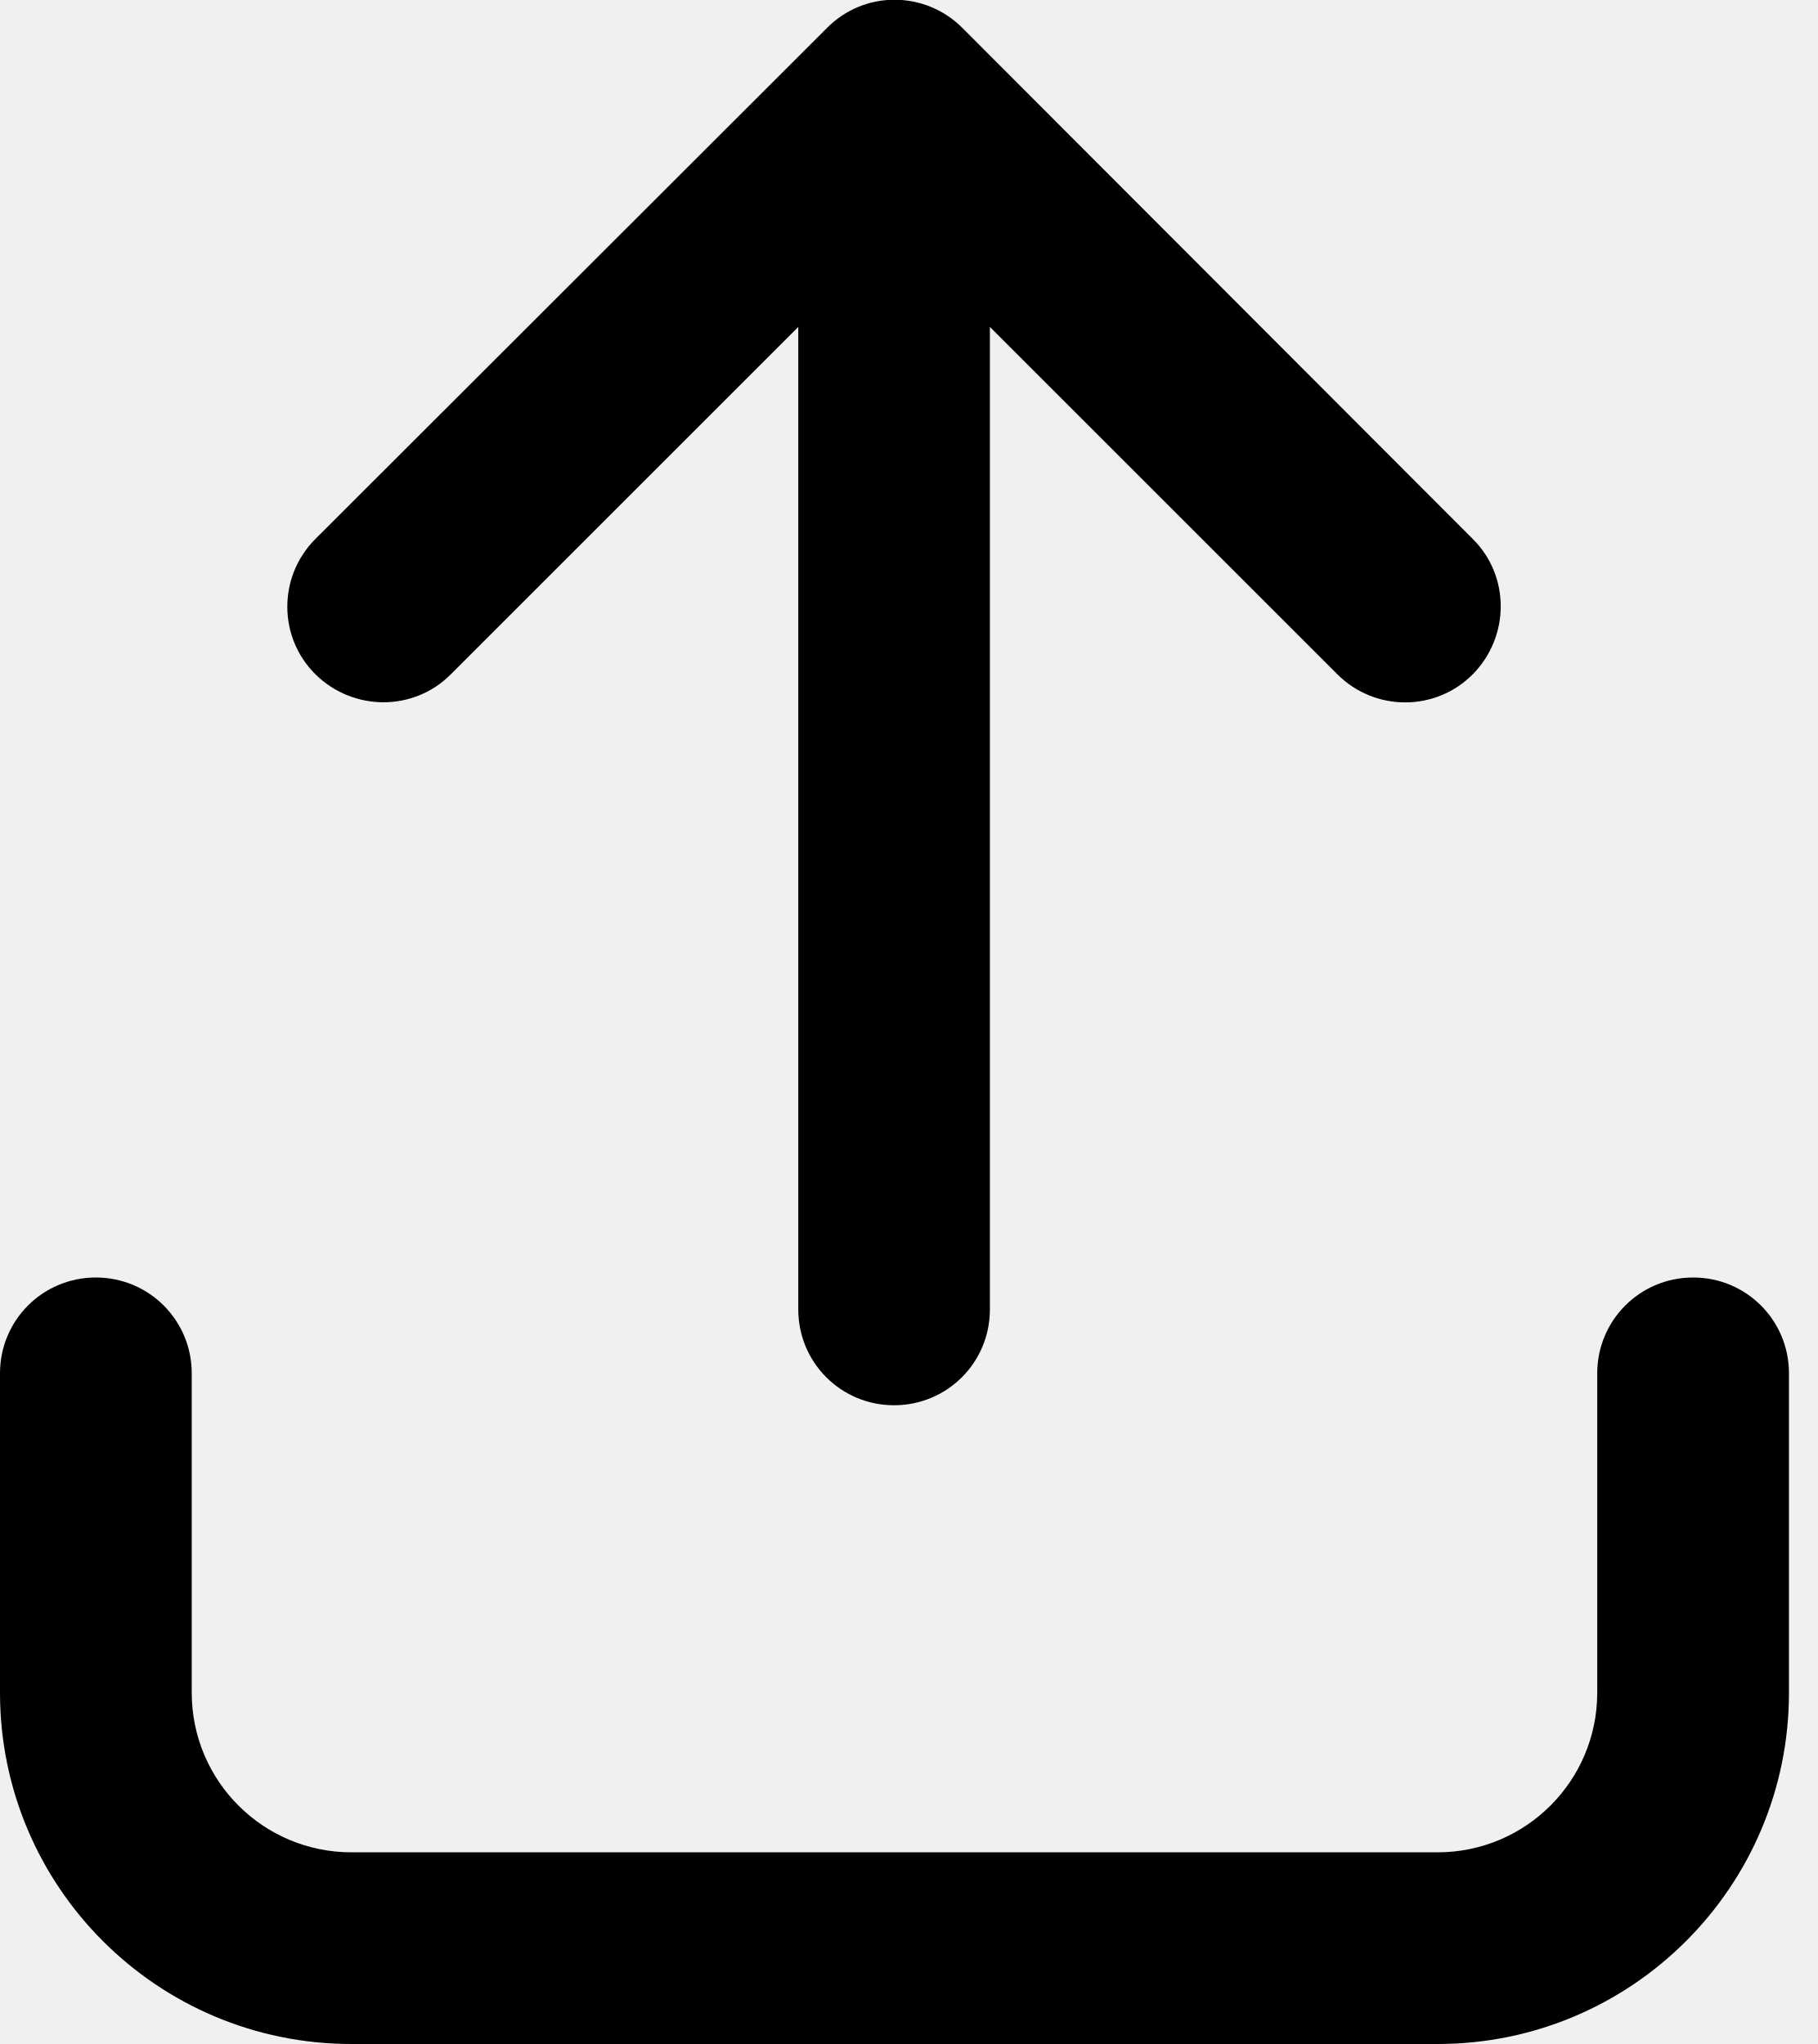
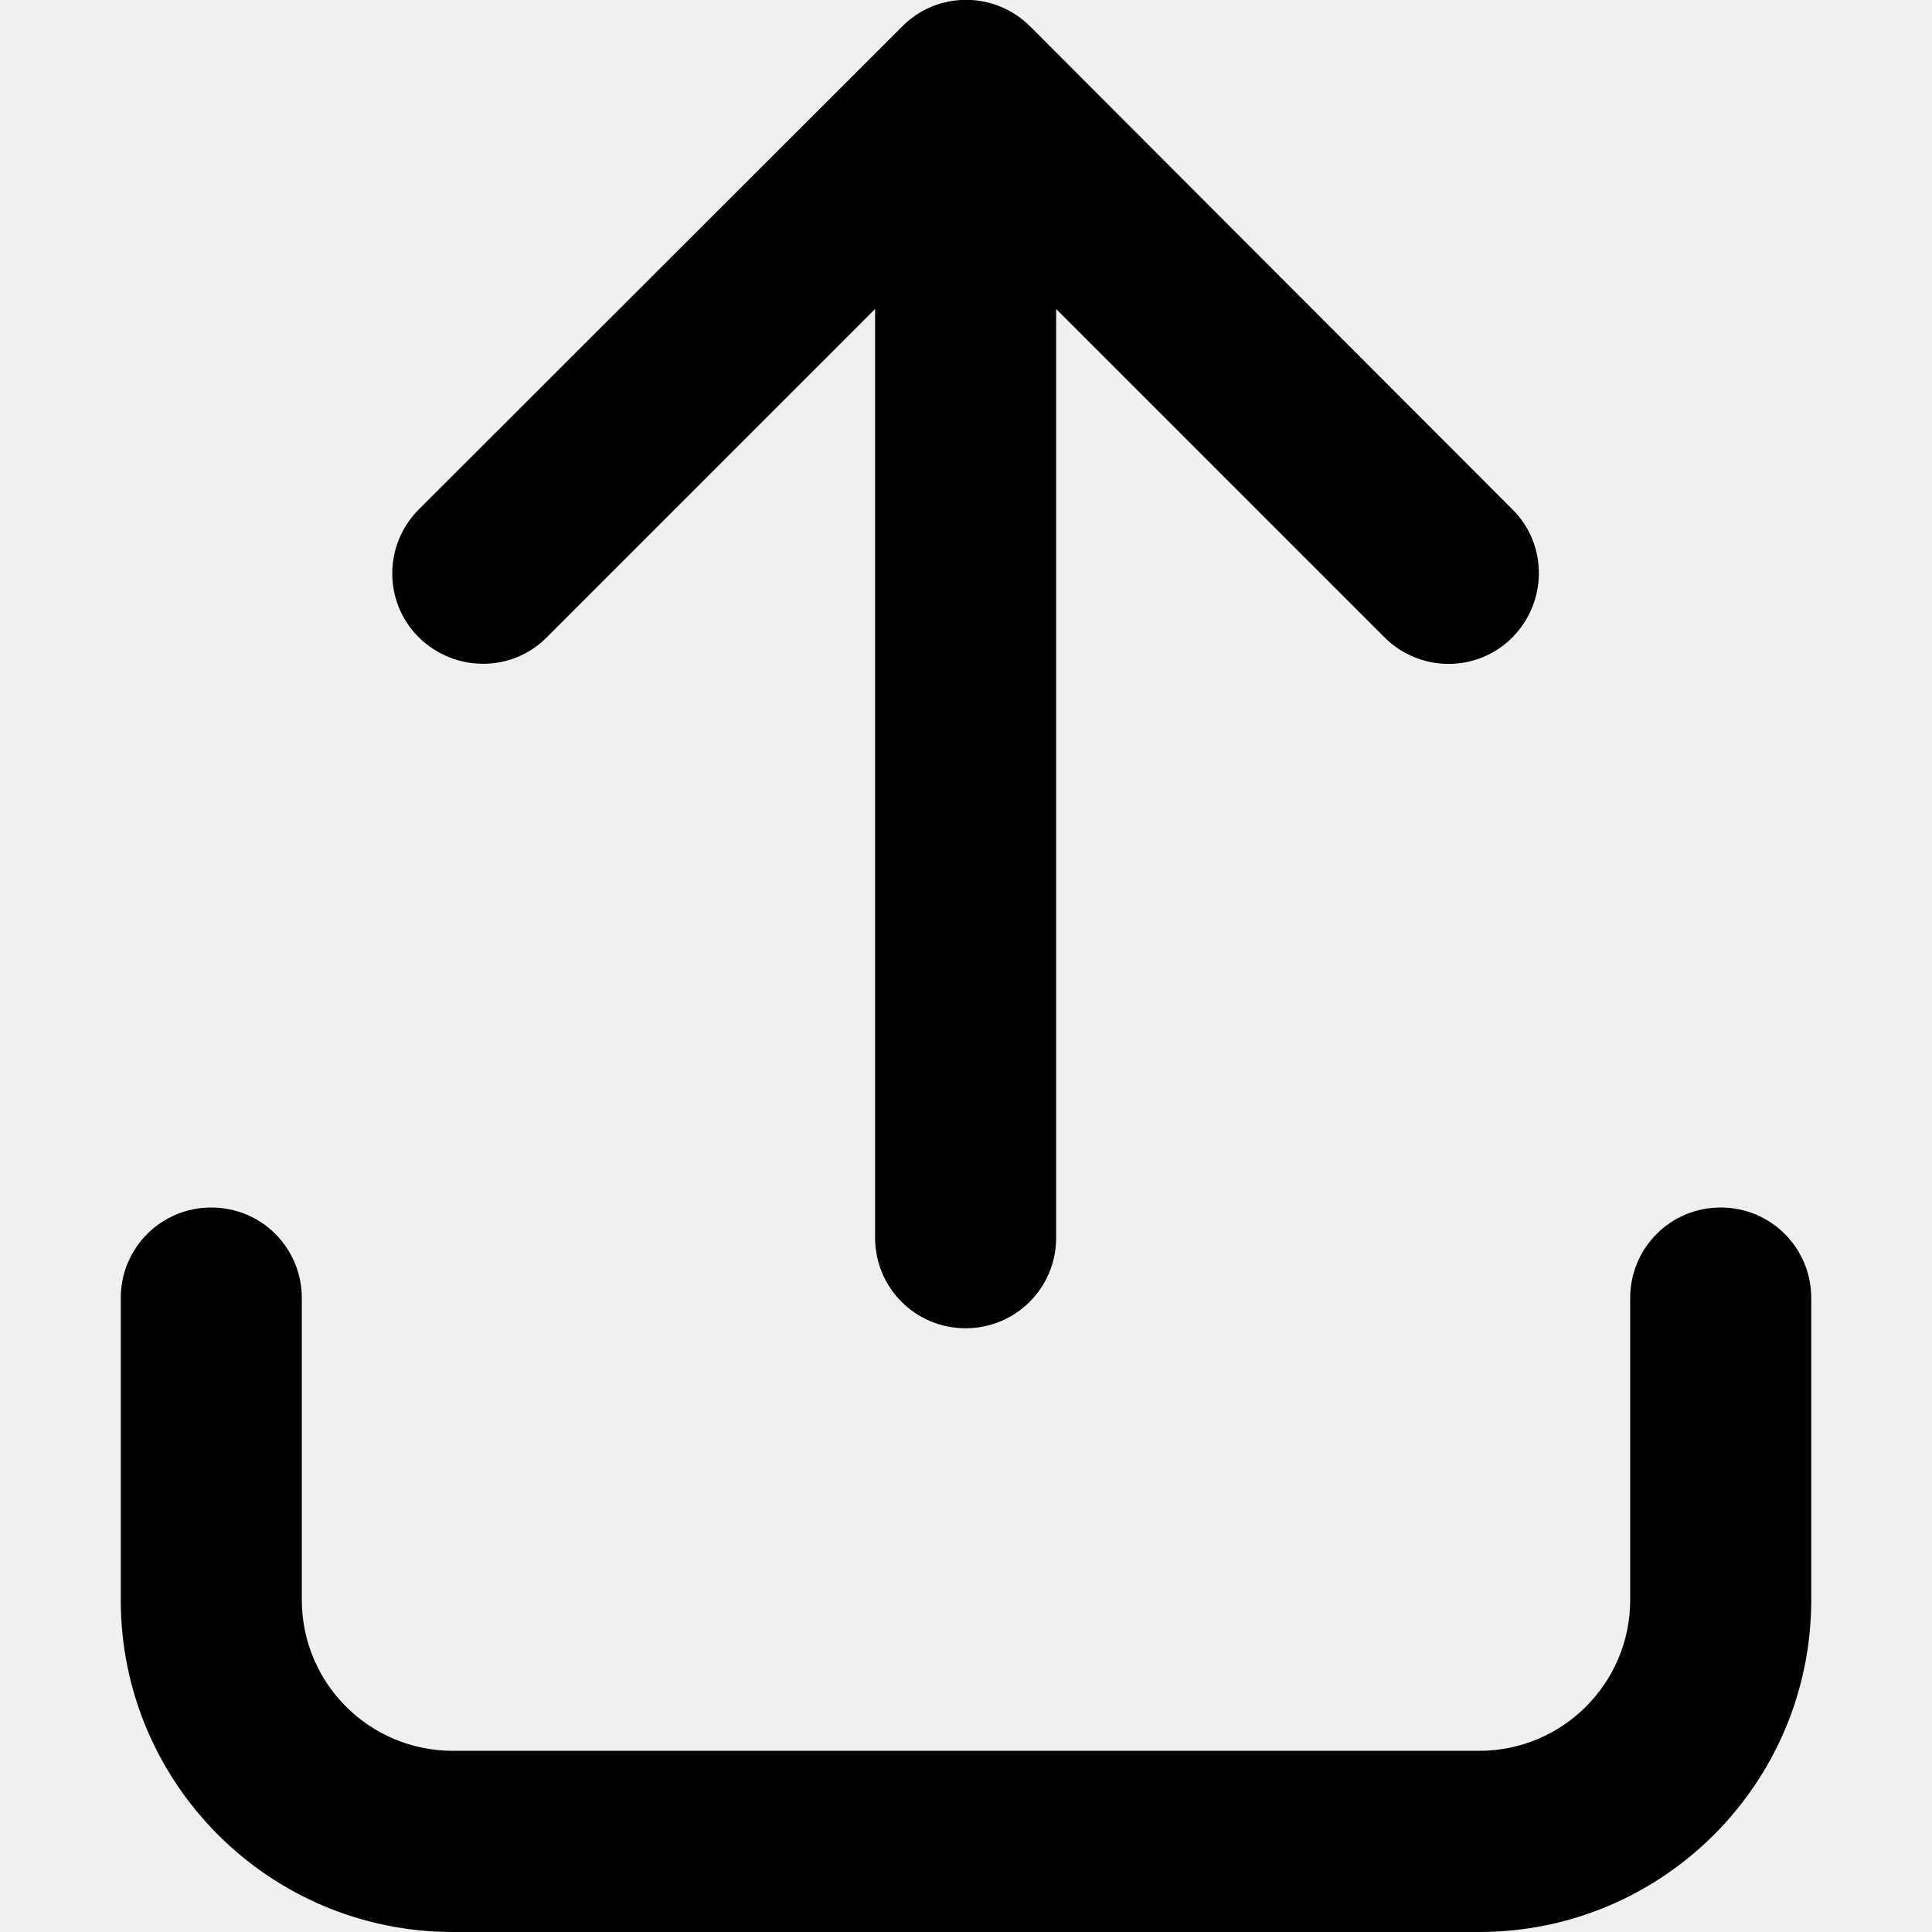
- <svg xmlns="http://www.w3.org/2000/svg" width="16" height="18" viewBox="0 0 16 18" fill="none">
-   <path d="M8.473 0.246C8.142 -0.085 7.608 -0.085 7.281 0.246L2.777 4.746C2.447 5.076 2.447 5.611 2.777 5.938C3.108 6.265 3.642 6.268 3.969 5.938L7.028 2.879V11.531C7.028 11.999 7.404 12.375 7.871 12.375C8.339 12.375 8.715 11.999 8.715 11.531V2.879L11.774 5.938C12.104 6.268 12.639 6.268 12.966 5.938C13.293 5.607 13.296 5.073 12.966 4.746L8.473 0.246ZM1.688 12.094C1.688 11.626 1.311 11.25 0.844 11.25C0.376 11.25 0 11.626 0 12.094V14.906C0 16.615 1.385 18 3.094 18H12.656C14.365 18 15.75 16.615 15.75 14.906V12.094C15.75 11.626 15.374 11.25 14.906 11.25C14.439 11.25 14.062 11.626 14.062 12.094V14.906C14.062 15.683 13.433 16.312 12.656 16.312H3.094C2.317 16.312 1.688 15.683 1.688 14.906V12.094Z" fill="currentColor" />
+ <svg xmlns="http://www.w3.org/2000/svg" preserveAspectRatio="none" overflow="visible" style="display: block;" width="18" height="18" viewBox="0 0 18 18" fill="none">
+   <g id="arrow-up-from-bracket" clip-path="url(#clip0_0_6)">
+     <path id="Vector" d="M9.598 0.246C9.267 -0.084 8.733 -0.084 8.406 0.246L3.902 4.746C3.572 5.077 3.572 5.611 3.902 5.938C4.233 6.265 4.767 6.268 5.094 5.938L8.153 2.879V11.531C8.153 11.999 8.529 12.375 8.996 12.375C9.464 12.375 9.84 11.999 9.84 11.531V2.879L12.899 5.938C13.229 6.268 13.764 6.268 14.091 5.938C14.418 5.607 14.421 5.073 14.091 4.746L9.598 0.246ZM2.812 12.094C2.812 11.626 2.436 11.25 1.969 11.25C1.501 11.25 1.125 11.626 1.125 12.094V14.906C1.125 16.615 2.51 18 4.219 18H13.781C15.49 18 16.875 16.615 16.875 14.906V12.094C16.875 11.626 16.499 11.25 16.031 11.25C15.564 11.25 15.188 11.626 15.188 12.094V14.906C15.188 15.683 14.558 16.312 13.781 16.312H4.219C3.442 16.312 2.812 15.683 2.812 14.906V12.094Z" fill="black" />
+   </g>
+   <defs>
+     <clipPath id="clip0_0_6">
+       <rect width="18" height="18" fill="white" />
+     </clipPath>
+   </defs>
</svg>
